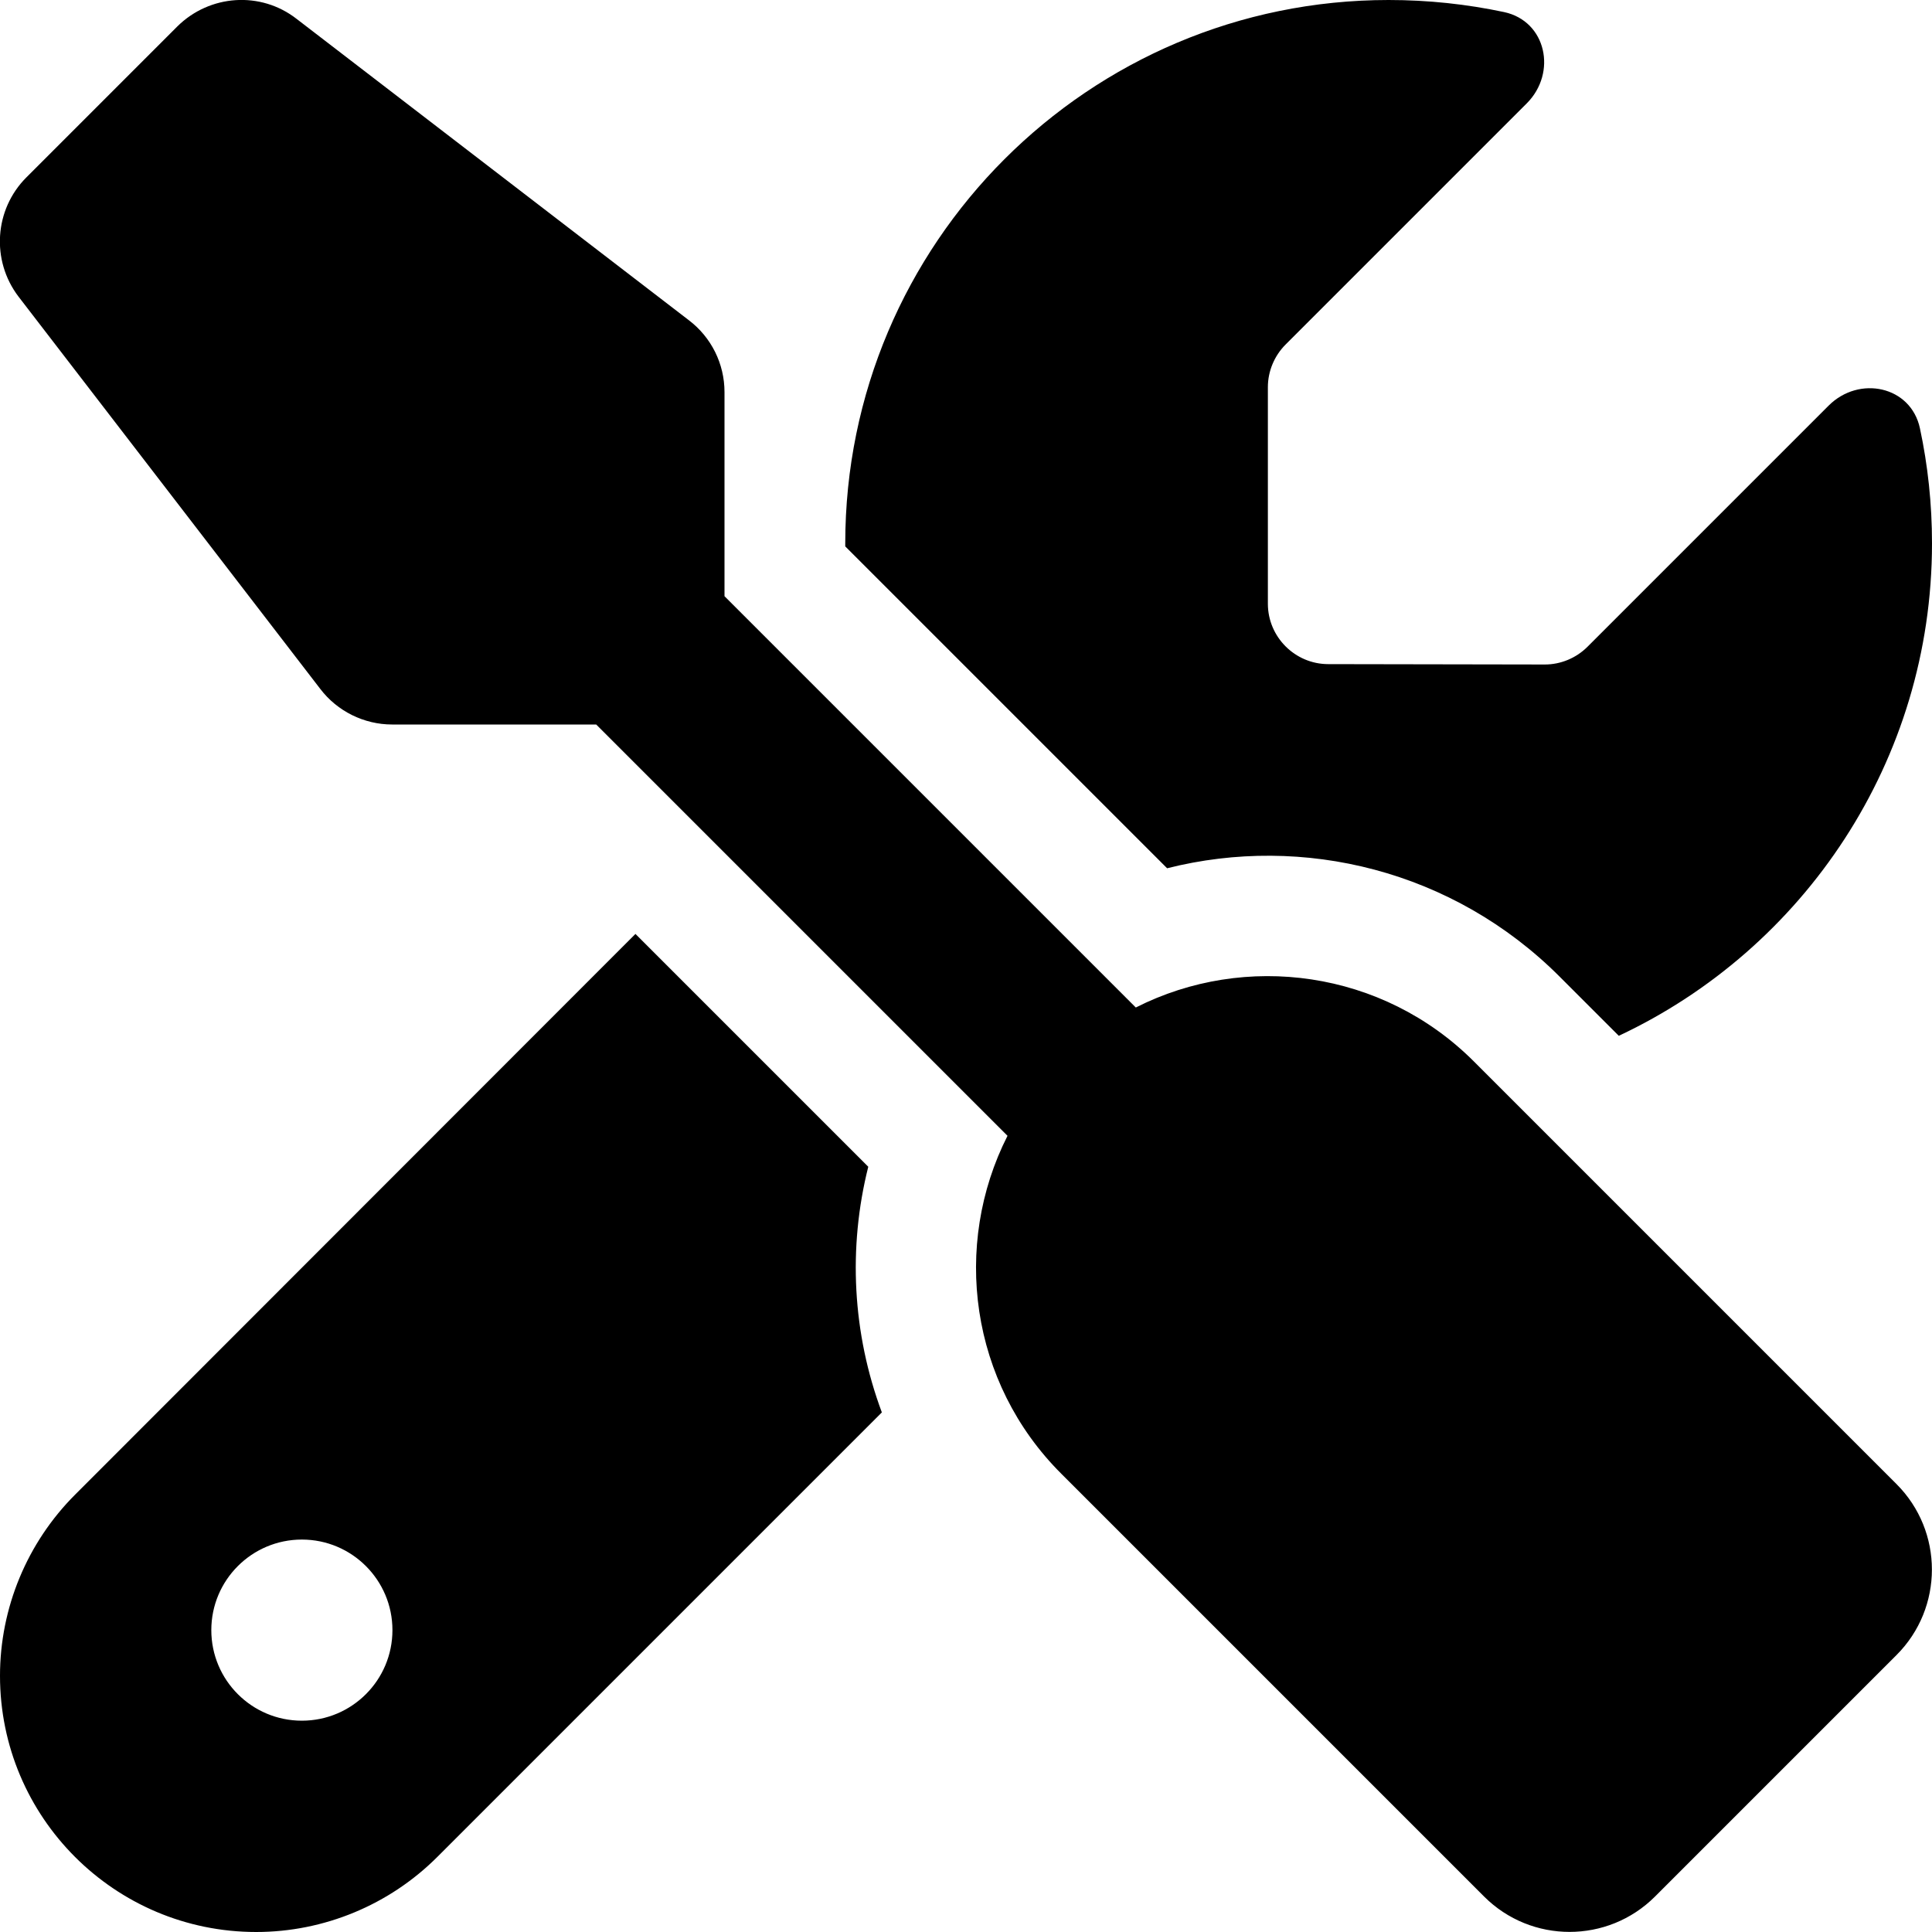
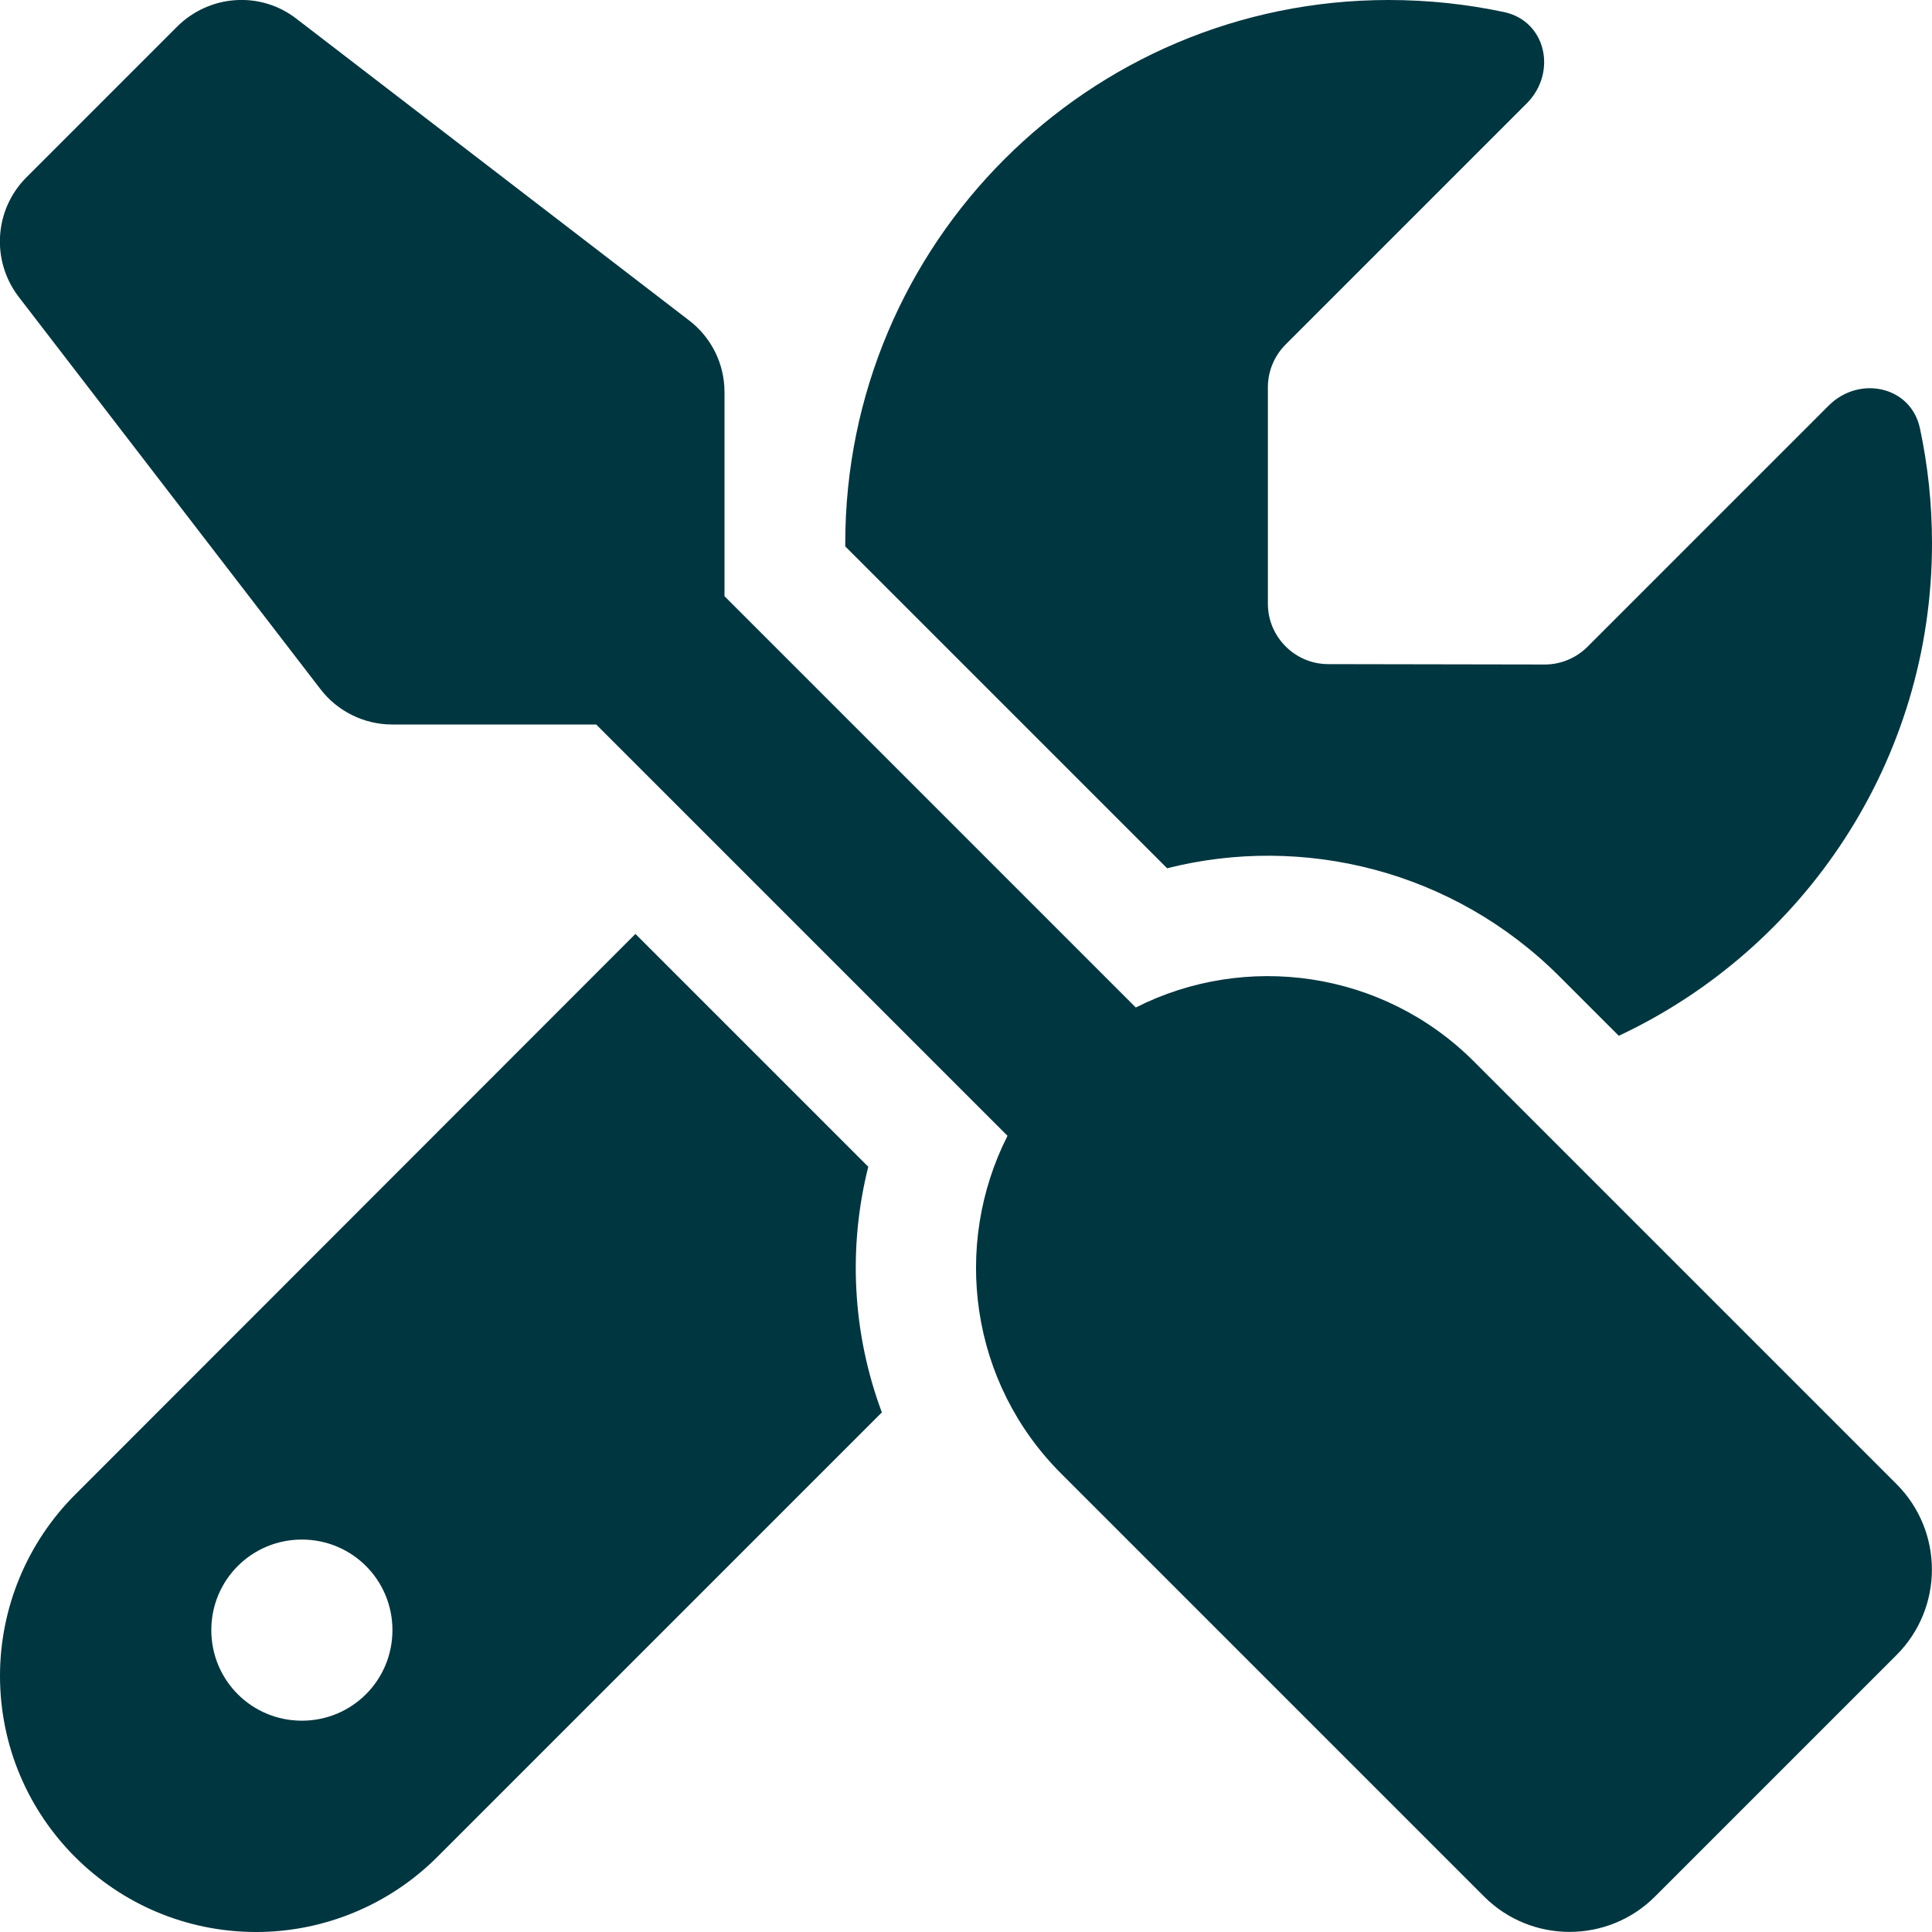
- <svg xmlns="http://www.w3.org/2000/svg" viewBox="0 0 512 512">
-   <path d="M78.6 5C69.1-2.4 55.6-1.5 47 7L7 47c-8.5 8.5-9.4 22-2.1 31.6l80 104c4.5 5.9 11.6 9.4 19 9.4l54.1 0 109 109c-14.7 29-10 65.4 14.3 89.6l112 112c12.5 12.5 32.8 12.5 45.3 0l64-64c12.5-12.5 12.5-32.8 0-45.3l-112-112c-24.2-24.2-60.6-29-89.6-14.3l-109-109 0-54.1c0-7.5-3.5-14.5-9.4-19L78.6 5zM19.9 396.1C7.2 408.8 0 426.1 0 444.1C0 481.6 30.4 512 67.9 512c18 0 35.3-7.2 48-19.9L233.7 374.3c-7.8-20.9-9-43.6-3.6-65.1l-61.7-61.7L19.9 396.1zM512 144c0-10.5-1.1-20.7-3.2-30.5c-2.4-11.2-16.1-14.1-24.2-6l-63.9 63.9c-3 3-7.1 4.7-11.3 4.7L352 176c-8.8 0-16-7.2-16-16l0-57.4c0-4.2 1.7-8.3 4.7-11.3l63.9-63.9c8.1-8.1 5.2-21.8-6-24.2C388.7 1.1 378.5 0 368 0C288.5 0 224 64.5 224 144l0 .8 85.3 85.3c36-9.1 75.8 .5 104 28.7L429 274.5c49-23 83-72.8 83-130.5zM56 432a24 24 0 1 1 48 0 24 24 0 1 1 -48 0z" />
+ <svg xmlns="http://www.w3.org/2000/svg" version="1.1" id="Capa_1" x="0px" y="0px" viewBox="0 0 512 512" style="enable-background:new 0 0 512 512;" xml:space="preserve">
+   <style type="text/css">
+ 	.st0{fill:#003640;}
+ </style>
+   <path class="st0" d="M78.6,5c-9.5-7.4-23-6.5-31.6,2L7,47c-8.5,8.5-9.4,22-2.1,31.6l80,104c4.5,5.9,11.6,9.4,19,9.4H158l109,109  c-14.7,29-10,65.4,14.3,89.6l112,112c12.5,12.5,32.8,12.5,45.3,0l64-64c12.5-12.5,12.5-32.8,0-45.3l-112-112  c-24.2-24.2-60.6-29-89.6-14.3L192,158v-54.1c0-7.5-3.5-14.5-9.4-19L78.6,5z M19.9,396.1C7.2,408.8,0,426.1,0,444.1  C0,481.6,30.4,512,67.9,512c18,0,35.3-7.2,48-19.9l117.8-117.8c-7.8-20.9-9-43.6-3.6-65.1l-61.7-61.7L19.9,396.1z M512,144  c0-10.5-1.1-20.7-3.2-30.5c-2.4-11.2-16.1-14.1-24.2-6l-63.9,63.9c-3,3-7.1,4.7-11.3,4.7L352,176c-8.8,0-16-7.2-16-16v-57.4  c0-4.2,1.7-8.3,4.7-11.3l63.9-63.9c8.1-8.1,5.2-21.8-6-24.2C388.7,1.1,378.5,0,368,0c-79.5,0-144,64.5-144,144v0.8l85.3,85.3  c36-9.1,75.8,0.5,104,28.7l15.7,15.7C478,251.5,512,201.7,512,144z M56,432c0-13.3,10.7-24,24-24s24,10.7,24,24s-10.7,24-24,24  S56,445.3,56,432z" />
</svg>
